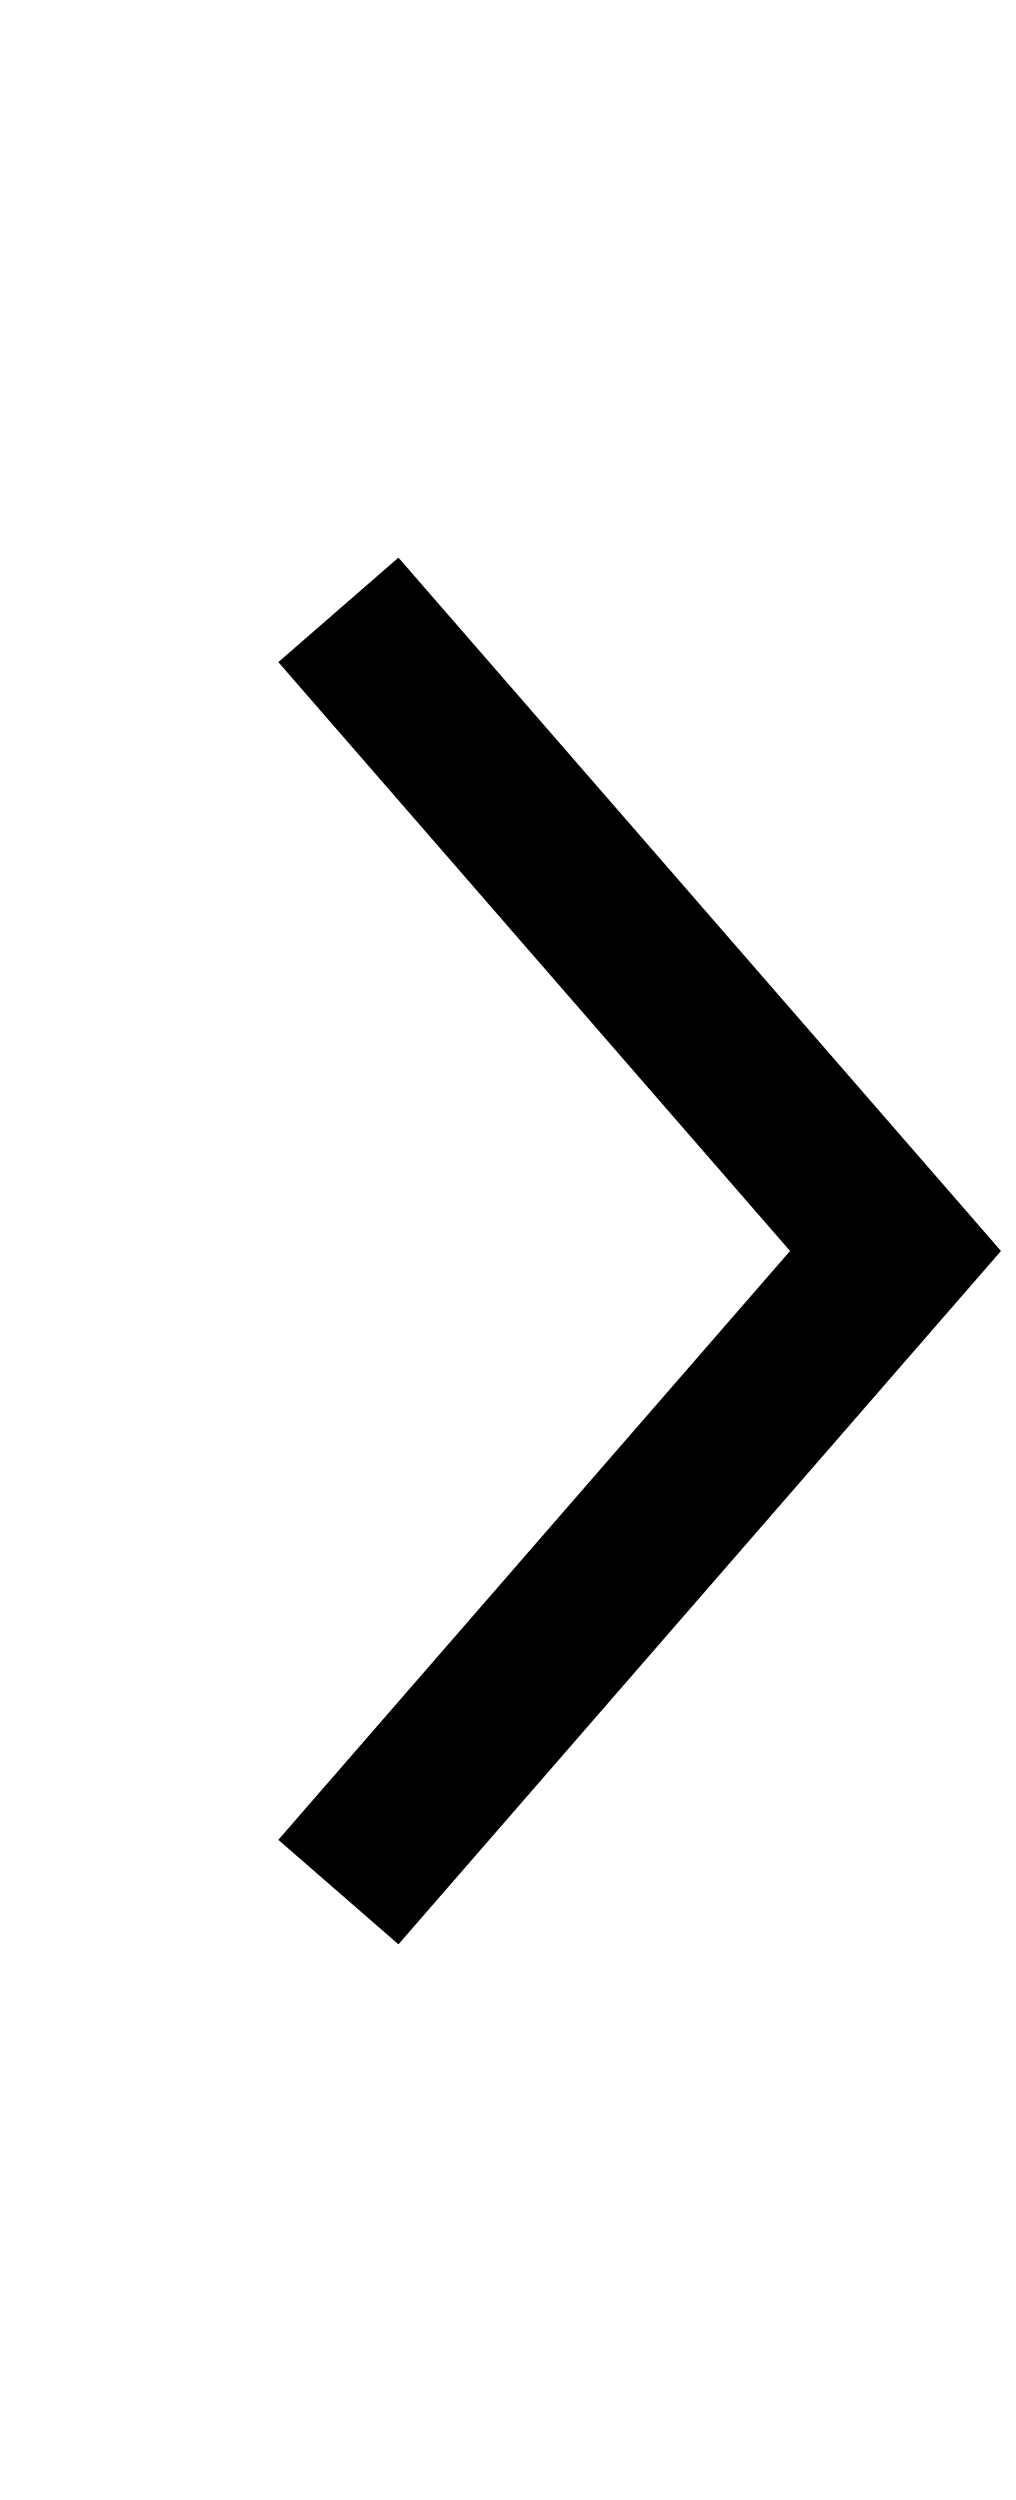
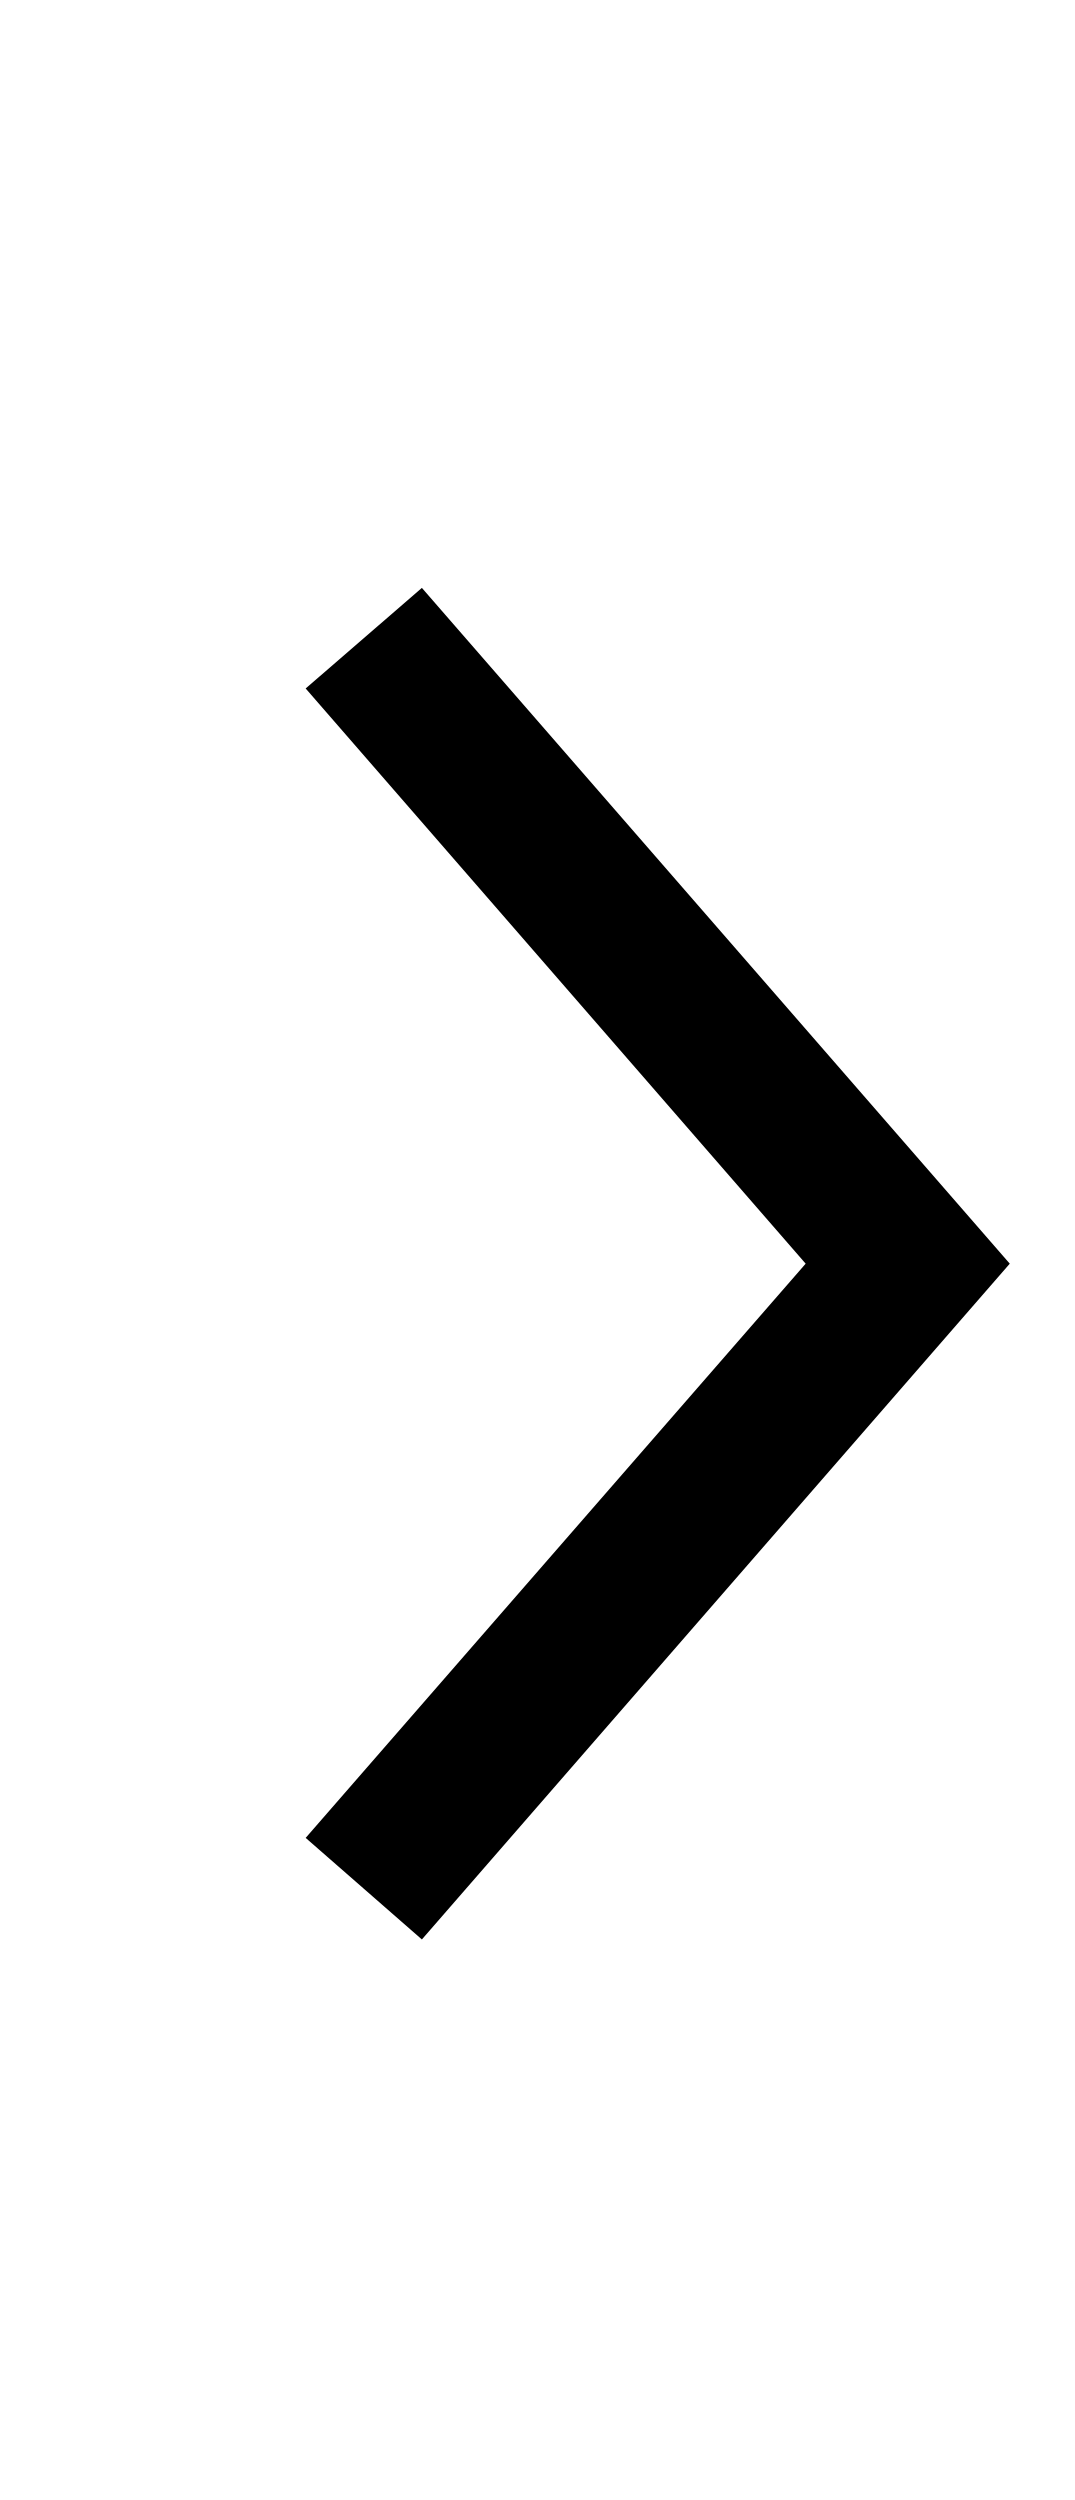
- <svg xmlns="http://www.w3.org/2000/svg" id="btn-subtle-arrow" width="104" height="256" viewBox="0 0 104 256">
-   <path d="M102.5 128.1l-61.7-71-12.3 10.7 52.4 60.3-52.4 60.3 12.3 10.7 61.7-71z" />
+ <svg xmlns="http://www.w3.org/2000/svg" id="btn-subtle-arrow" width="110" height="256" viewBox="0 0 110 256">
+   <path d="M103.4 129.4L43.2 60.2 31.3 70.5l51.2 58.9-51.2 58.8 11.9 10.4 60.2-69.2z" />
</svg>
